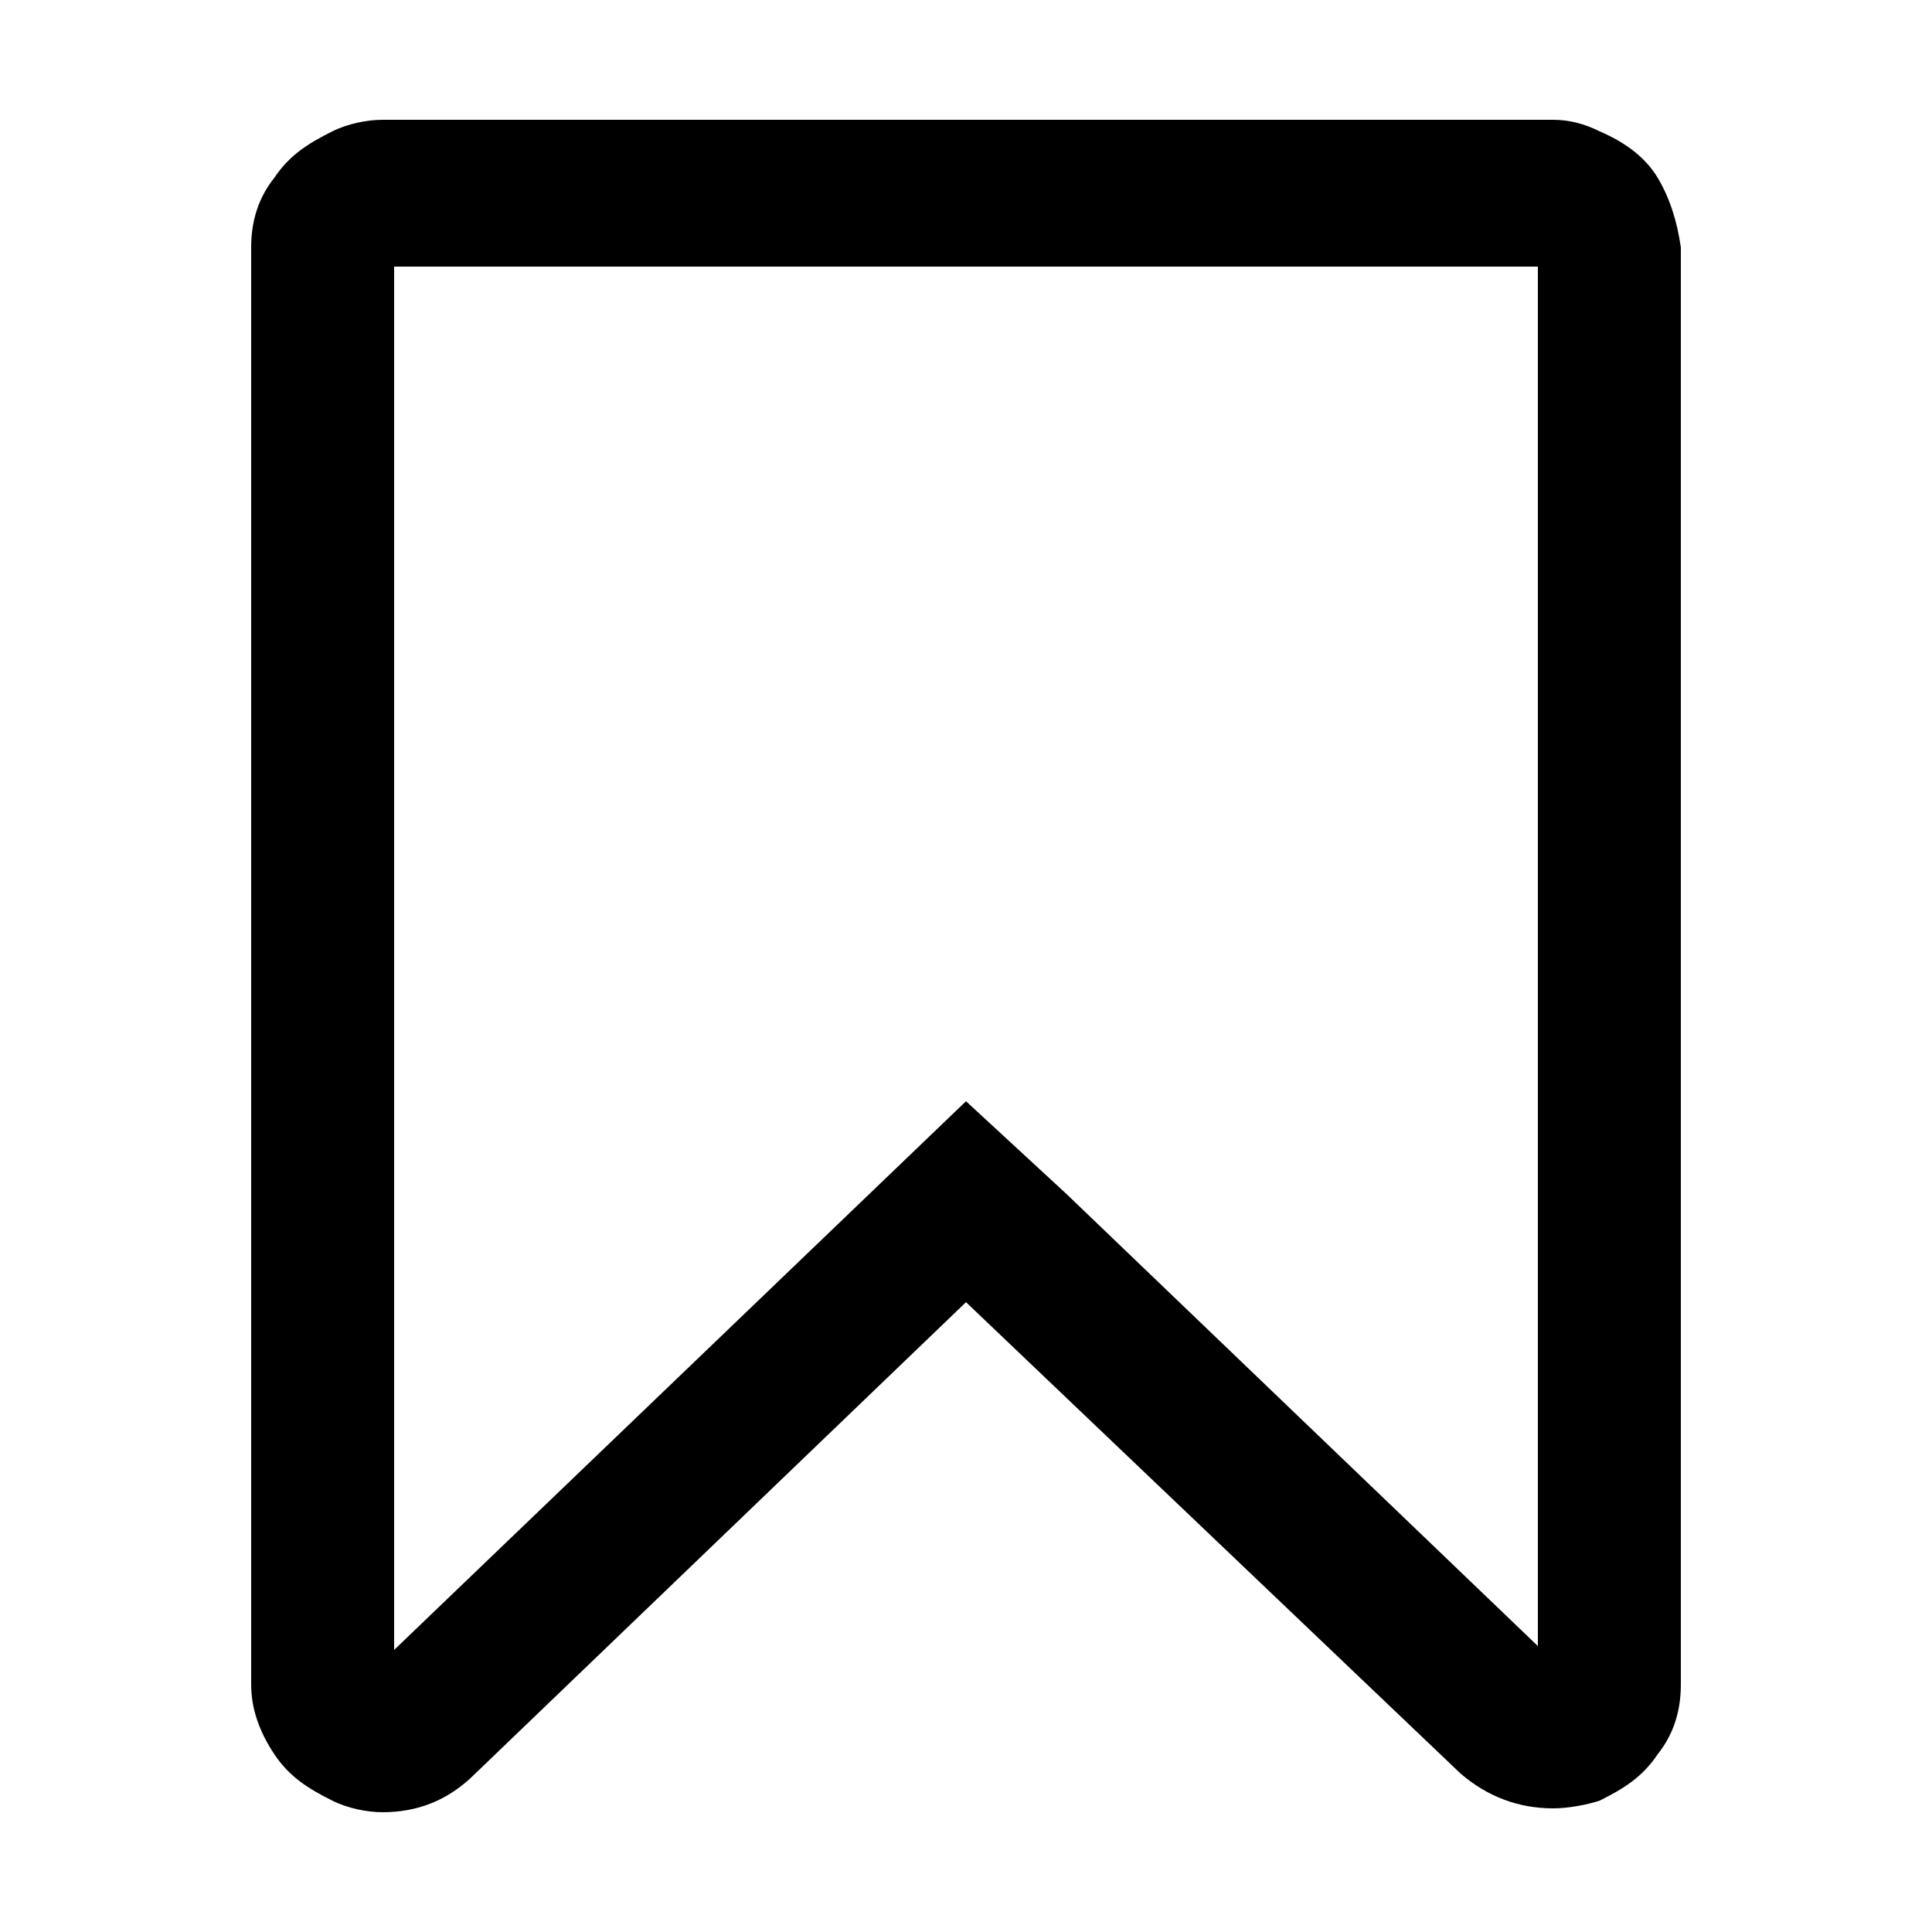
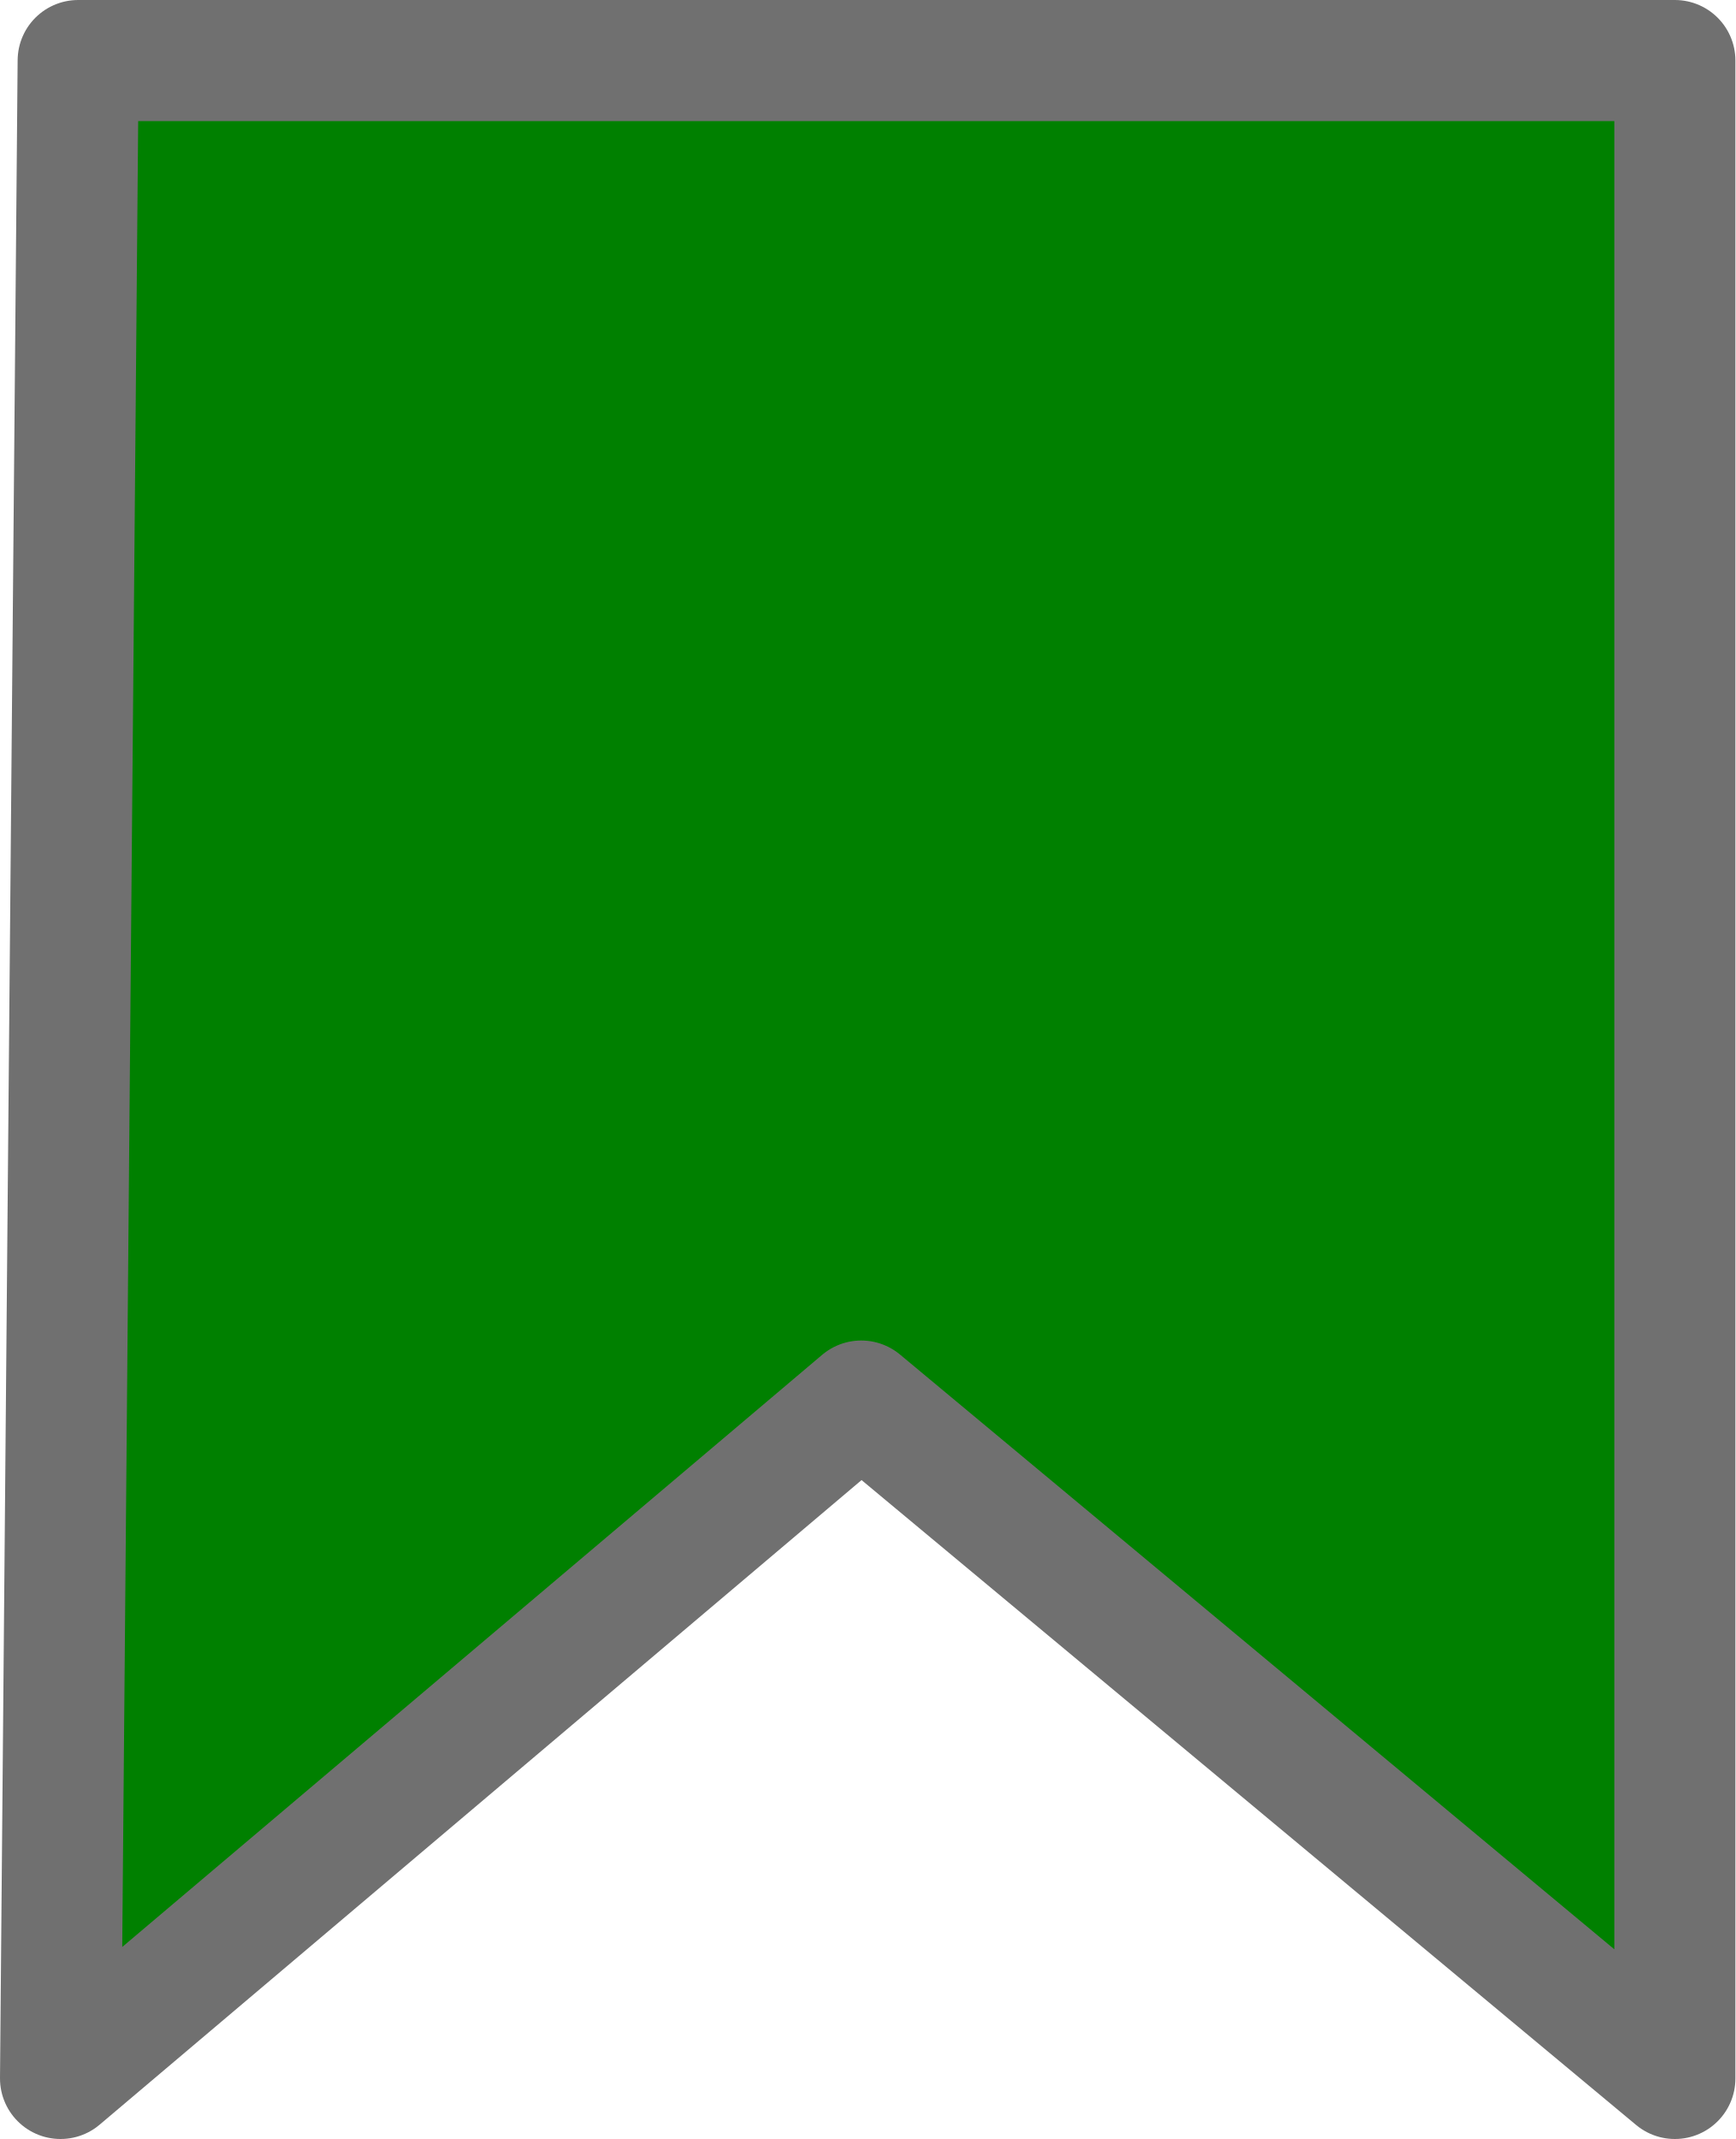
- <svg xmlns="http://www.w3.org/2000/svg" version="1.1" x="0px" y="0px" viewBox="0 0 50 50" style="enable-background:new 0 0 50 50;" xml:space="preserve">
-   <style type="text/css">
- 	.st0{display:none;}
- 	.st1{display:inline;}
- 	.st2{fill:none;stroke:#000000;stroke-width:3.345;stroke-miterlimit:10;}
- </style>
-   <g id="Ebene_2" class="st0">
-     <g class="st1">
-       <path class="st2" d="M42.3,38.6c0,1.9-0.6,3.6-1.7,5c-1.1,1.4-2.5,2.1-4.1,2.1h-23c-1.6,0-2.9-0.7-4.1-2.1c-1.1-1.4-1.7-3.1-1.7-5    c0-1.5,0.1-3,0.2-4.4c0.2-1.4,0.4-2.7,0.8-4.1c0.4-1.4,0.9-2.6,1.6-3.5c0.7-1,1.5-1.8,2.5-2.4c1-0.6,2.2-1,3.7-0.9    c2.4,2.3,5.2,3.5,8.4,3.5s6.1-1.2,8.5-3.5c1.4,0,2.6,0.3,3.6,0.9c1.1,0.6,1.9,1.4,2.5,2.4c0.6,1,1.1,2.2,1.6,3.5    c0.5,1.4,0.7,2.7,0.9,4.1C42.2,35.6,42.3,37.1,42.3,38.6z M35.4,14.6c0,2.8-1,5.3-3,7.3c-2,2-4.5,3-7.4,3c-2.9,0-5.3-1-7.3-3    c-2-2-3-4.5-3-7.3c-0.1-2.8,1-5.3,3-7.4c2.1-2.1,4.5-3.1,7.3-3c2.8,0,5.2,1,7.4,3C34.5,9.3,35.5,11.7,35.4,14.6z" />
-     </g>
-   </g>
-   <g id="Ebene_3">
-     <g>
-       <path d="M40.2,3.1c0.4,0,0.8,0.1,1.2,0.3c0.7,0.3,1.2,0.7,1.5,1.2c0.3,0.5,0.5,1.1,0.6,1.8v37.2c0,0.7-0.2,1.3-0.6,1.8    c-0.4,0.6-0.9,0.9-1.5,1.2c-0.3,0.1-0.8,0.2-1.2,0.2c-0.9,0-1.7-0.3-2.4-0.9L25,33.7L12.3,45.9c-0.7,0.7-1.5,1-2.4,1    c-0.4,0-0.9-0.1-1.3-0.3C8,46.3,7.5,46,7.1,45.4s-0.6-1.2-0.6-1.8V6.4c0-0.7,0.2-1.3,0.6-1.8C7.5,4,8,3.7,8.6,3.4    C9,3.2,9.5,3.1,9.9,3.1H40.2z M39.8,6.9H10.2v35.8L25,28.5l2.6,2.4l12.2,11.7V6.9z" />
-     </g>
-   </g>
-   <g id="Ebene_4" class="st0">
-     <g class="st1">
-       <path d="M42.3,12.3c0.5,0.5,0.9,1.1,1.2,1.9c0.3,0.8,0.5,1.5,0.5,2.2v28.4c0,0.7-0.2,1.2-0.7,1.7c-0.4,0.4-1,0.7-1.7,0.7H8.4    c-0.7,0-1.2-0.2-1.7-0.7s-0.7-1-0.7-1.7V5.3C6,4.6,6.3,4,6.7,3.6c0.5-0.4,1-0.7,1.7-0.7h22.1c0.6,0,1.4,0.2,2.2,0.5    c0.8,0.3,1.4,0.7,1.9,1.2L42.3,12.3z M40.8,44V18.7H30.6c-0.7,0-1.2-0.2-1.7-0.7s-0.7-1-0.7-1.6V6h-19v38H40.8z M15.5,22.6    c0-0.2,0.1-0.4,0.2-0.5c0.1-0.1,0.3-0.2,0.6-0.2h17.4c0.2,0,0.4,0.1,0.6,0.2c0.1,0.1,0.2,0.3,0.2,0.5v1.6c0,0.2-0.1,0.4-0.2,0.6    c-0.1,0.1-0.3,0.2-0.6,0.2H16.3c-0.2,0-0.4-0.1-0.6-0.2c-0.1-0.1-0.2-0.3-0.2-0.6V22.6z M33.7,28.1c0.2,0,0.4,0.1,0.6,0.2    c0.1,0.1,0.2,0.3,0.2,0.6v1.6c0,0.2-0.1,0.4-0.2,0.6c-0.1,0.1-0.3,0.2-0.6,0.2H16.3c-0.2,0-0.4-0.1-0.6-0.2s-0.2-0.3-0.2-0.6v-1.6    c0-0.2,0.1-0.4,0.2-0.6s0.3-0.2,0.6-0.2H33.7z M33.7,34.5c0.2,0,0.4,0.1,0.6,0.2c0.1,0.1,0.2,0.3,0.2,0.6v1.6    c0,0.2-0.1,0.4-0.2,0.6c-0.1,0.1-0.3,0.2-0.6,0.2H16.3c-0.2,0-0.4-0.1-0.6-0.2c-0.1-0.1-0.2-0.3-0.2-0.6v-1.6    c0-0.2,0.1-0.4,0.2-0.6c0.1-0.1,0.3-0.2,0.6-0.2H33.7z M31.3,6.2v9.3h9.3c-0.1-0.5-0.3-0.8-0.5-1l-7.7-7.7    C32.1,6.6,31.8,6.4,31.3,6.2z" />
-     </g>
-   </g>
-   <g id="Ebene_5" class="st0">
-     <g class="st1">
-       <path d="M47.2,22c1.1,0.8,1.6,1.9,1.6,3.3c0,1.2-0.4,2.2-1.2,3c-0.8,0.9-1.9,1.3-3.1,1.3h-2.1v12.9c0,1.2-0.4,2.3-1.3,3.1    c-0.9,0.9-1.9,1.3-3.1,1.2H12c-1.2,0-2.2-0.4-3-1.2c-0.9-0.8-1.3-1.9-1.3-3.1V29.7H5.6c-1.2,0-2.2-0.4-3.1-1.3    c-0.8-0.9-1.2-1.9-1.2-3c0-1.3,0.5-2.4,1.5-3.3c2.2-1.8,5-4.2,8.5-7.2c3.5-3,6.4-5.5,8.8-7.5L25,3l1.5,1.2L30,7.4    c2.3,2,5.3,4.5,8.7,7.5L47.2,22z M39.1,25.3h7.1c-7-5.8-14-11.9-21.2-18.1c-7.2,6.2-14.2,12.2-21.2,18.1h7.1v18.8h7.1V30h14.2    v14.1h7.1V25.3z M29.4,42.6V31.8h-8.7v10.8H29.4z" />
-     </g>
-   </g>
+ <svg xmlns="http://www.w3.org/2000/svg" class="card__bookmark__img" data-js="svg-bookmark" width="43" height="53" viewBox="0 0 43 53">
+   <path id="Pfad_48" data-name="Pfad 48" d="M164.085,215h39.563v50l-20.16-16.785L163.648,265Z" transform="translate(-162.148 -213.5)" fill="green" stroke="#707070" stroke-linecap="round" stroke-linejoin="round" stroke-width="3" />
</svg>
